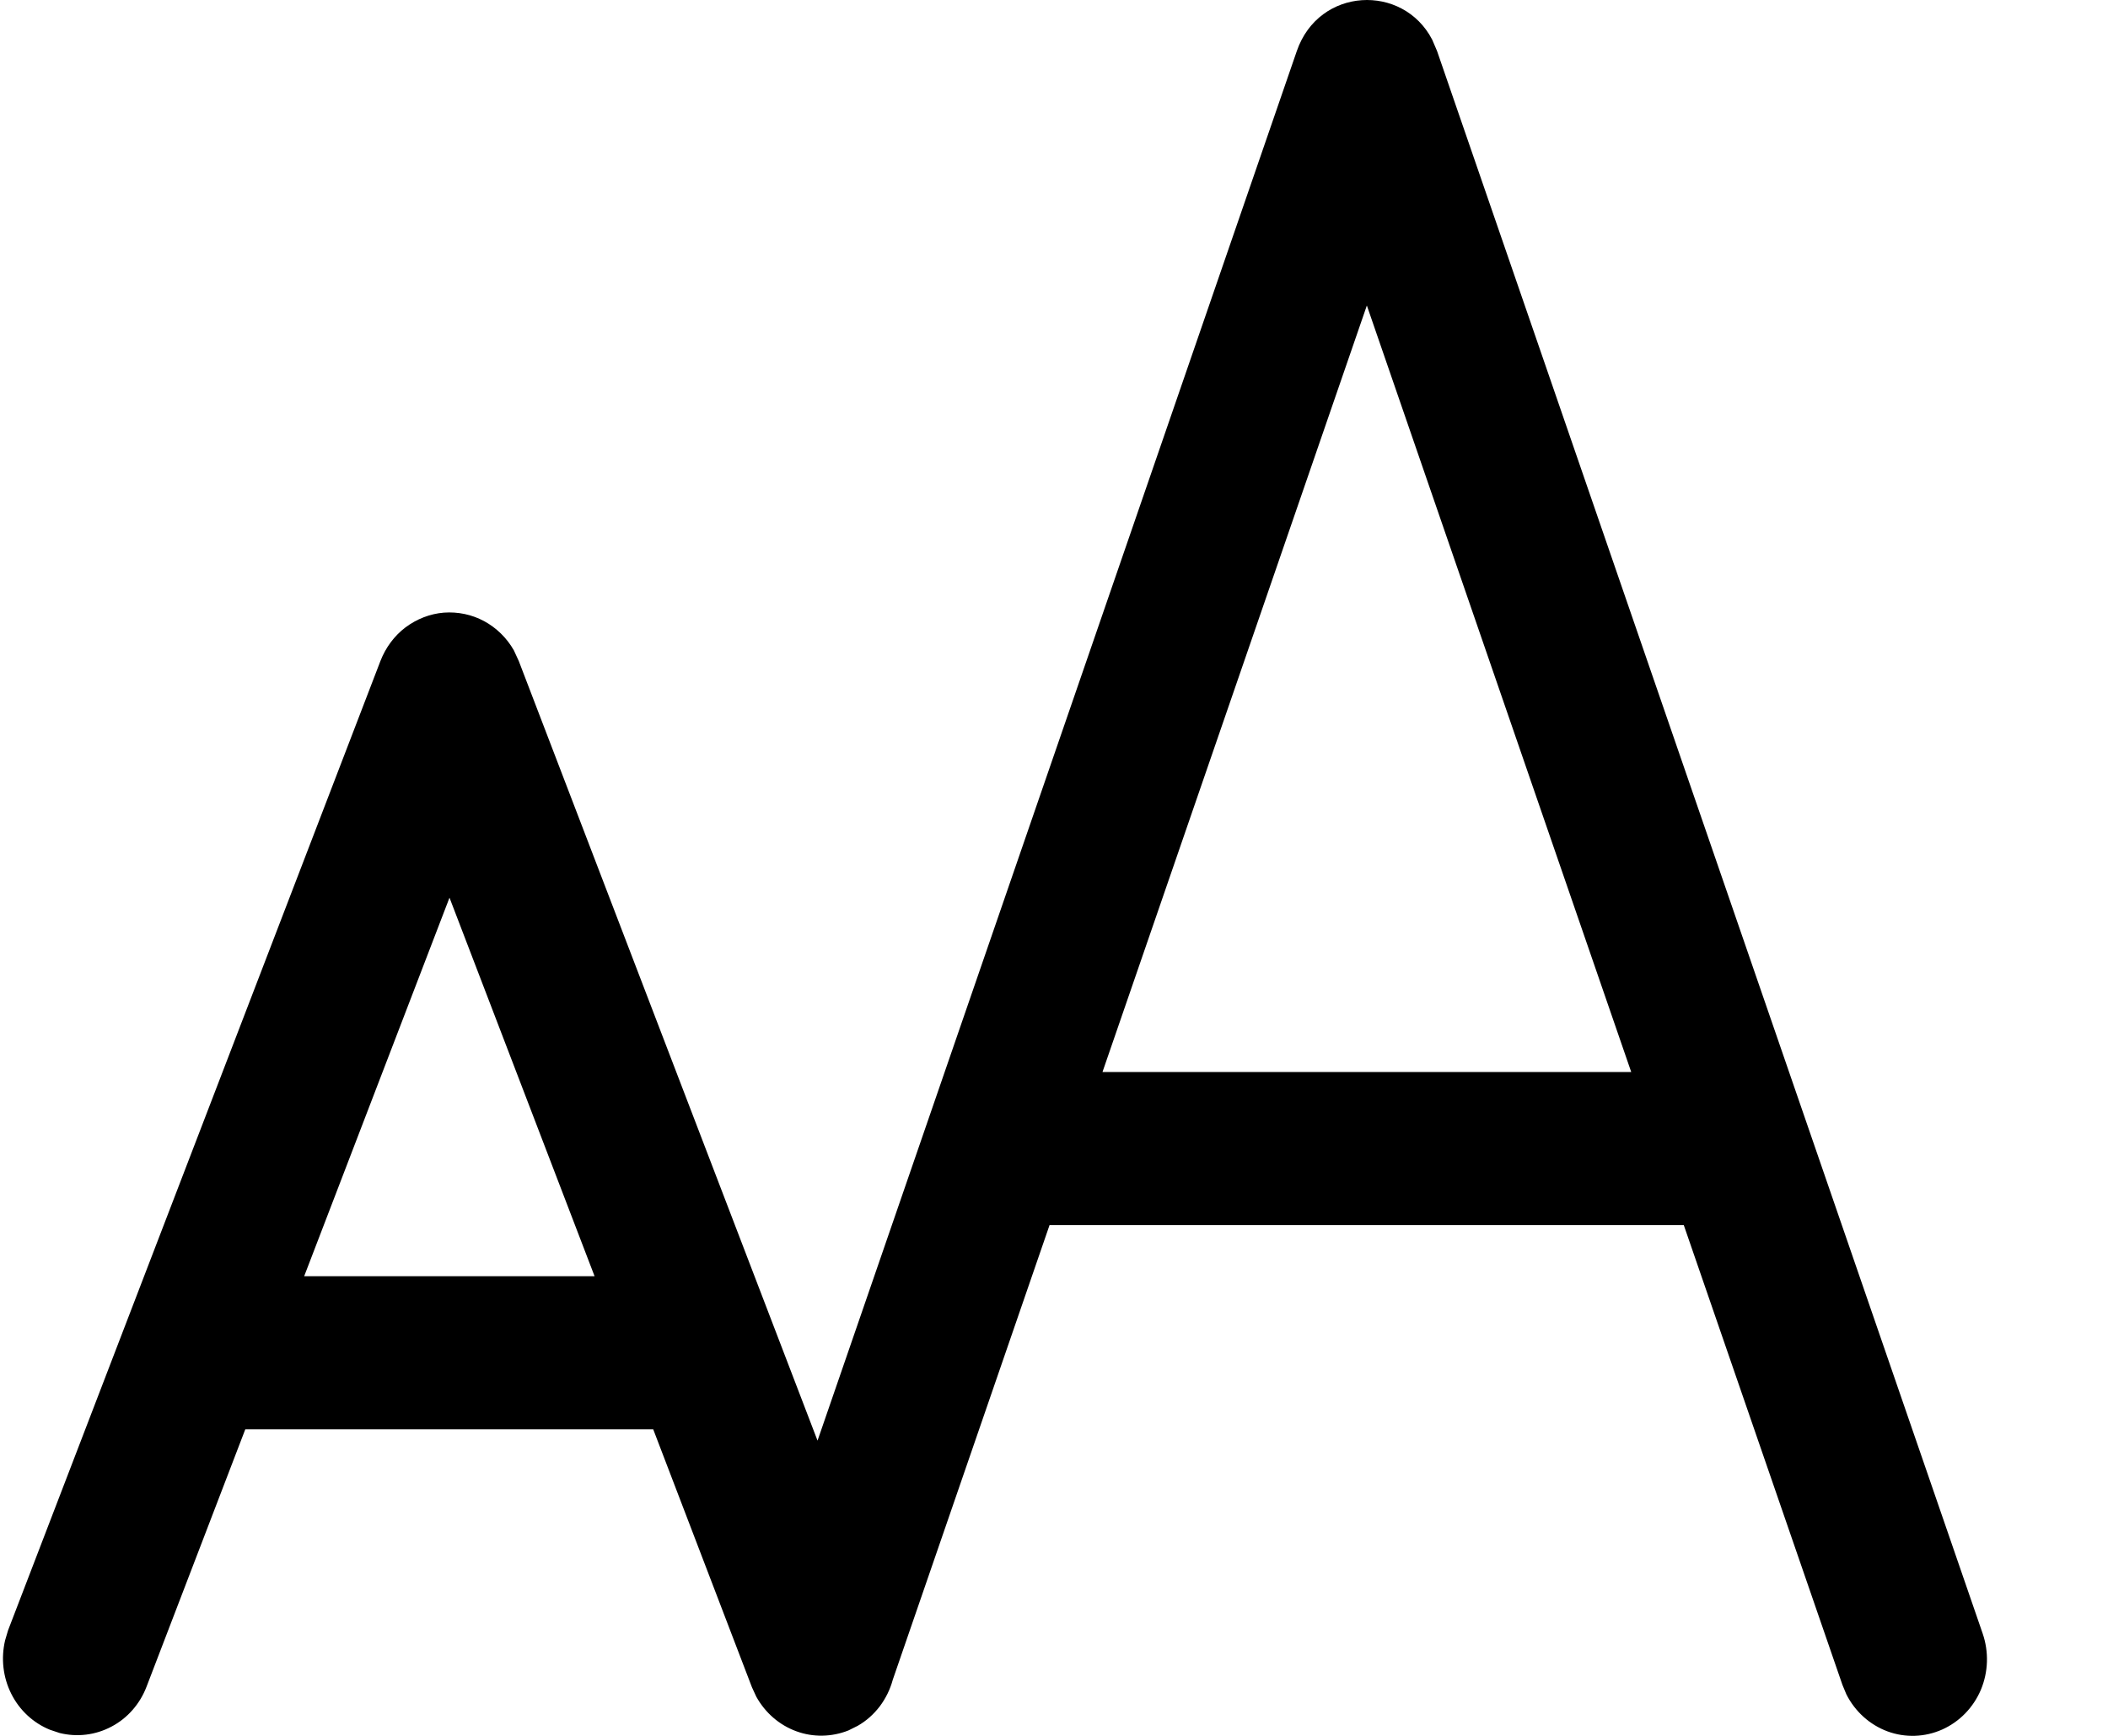
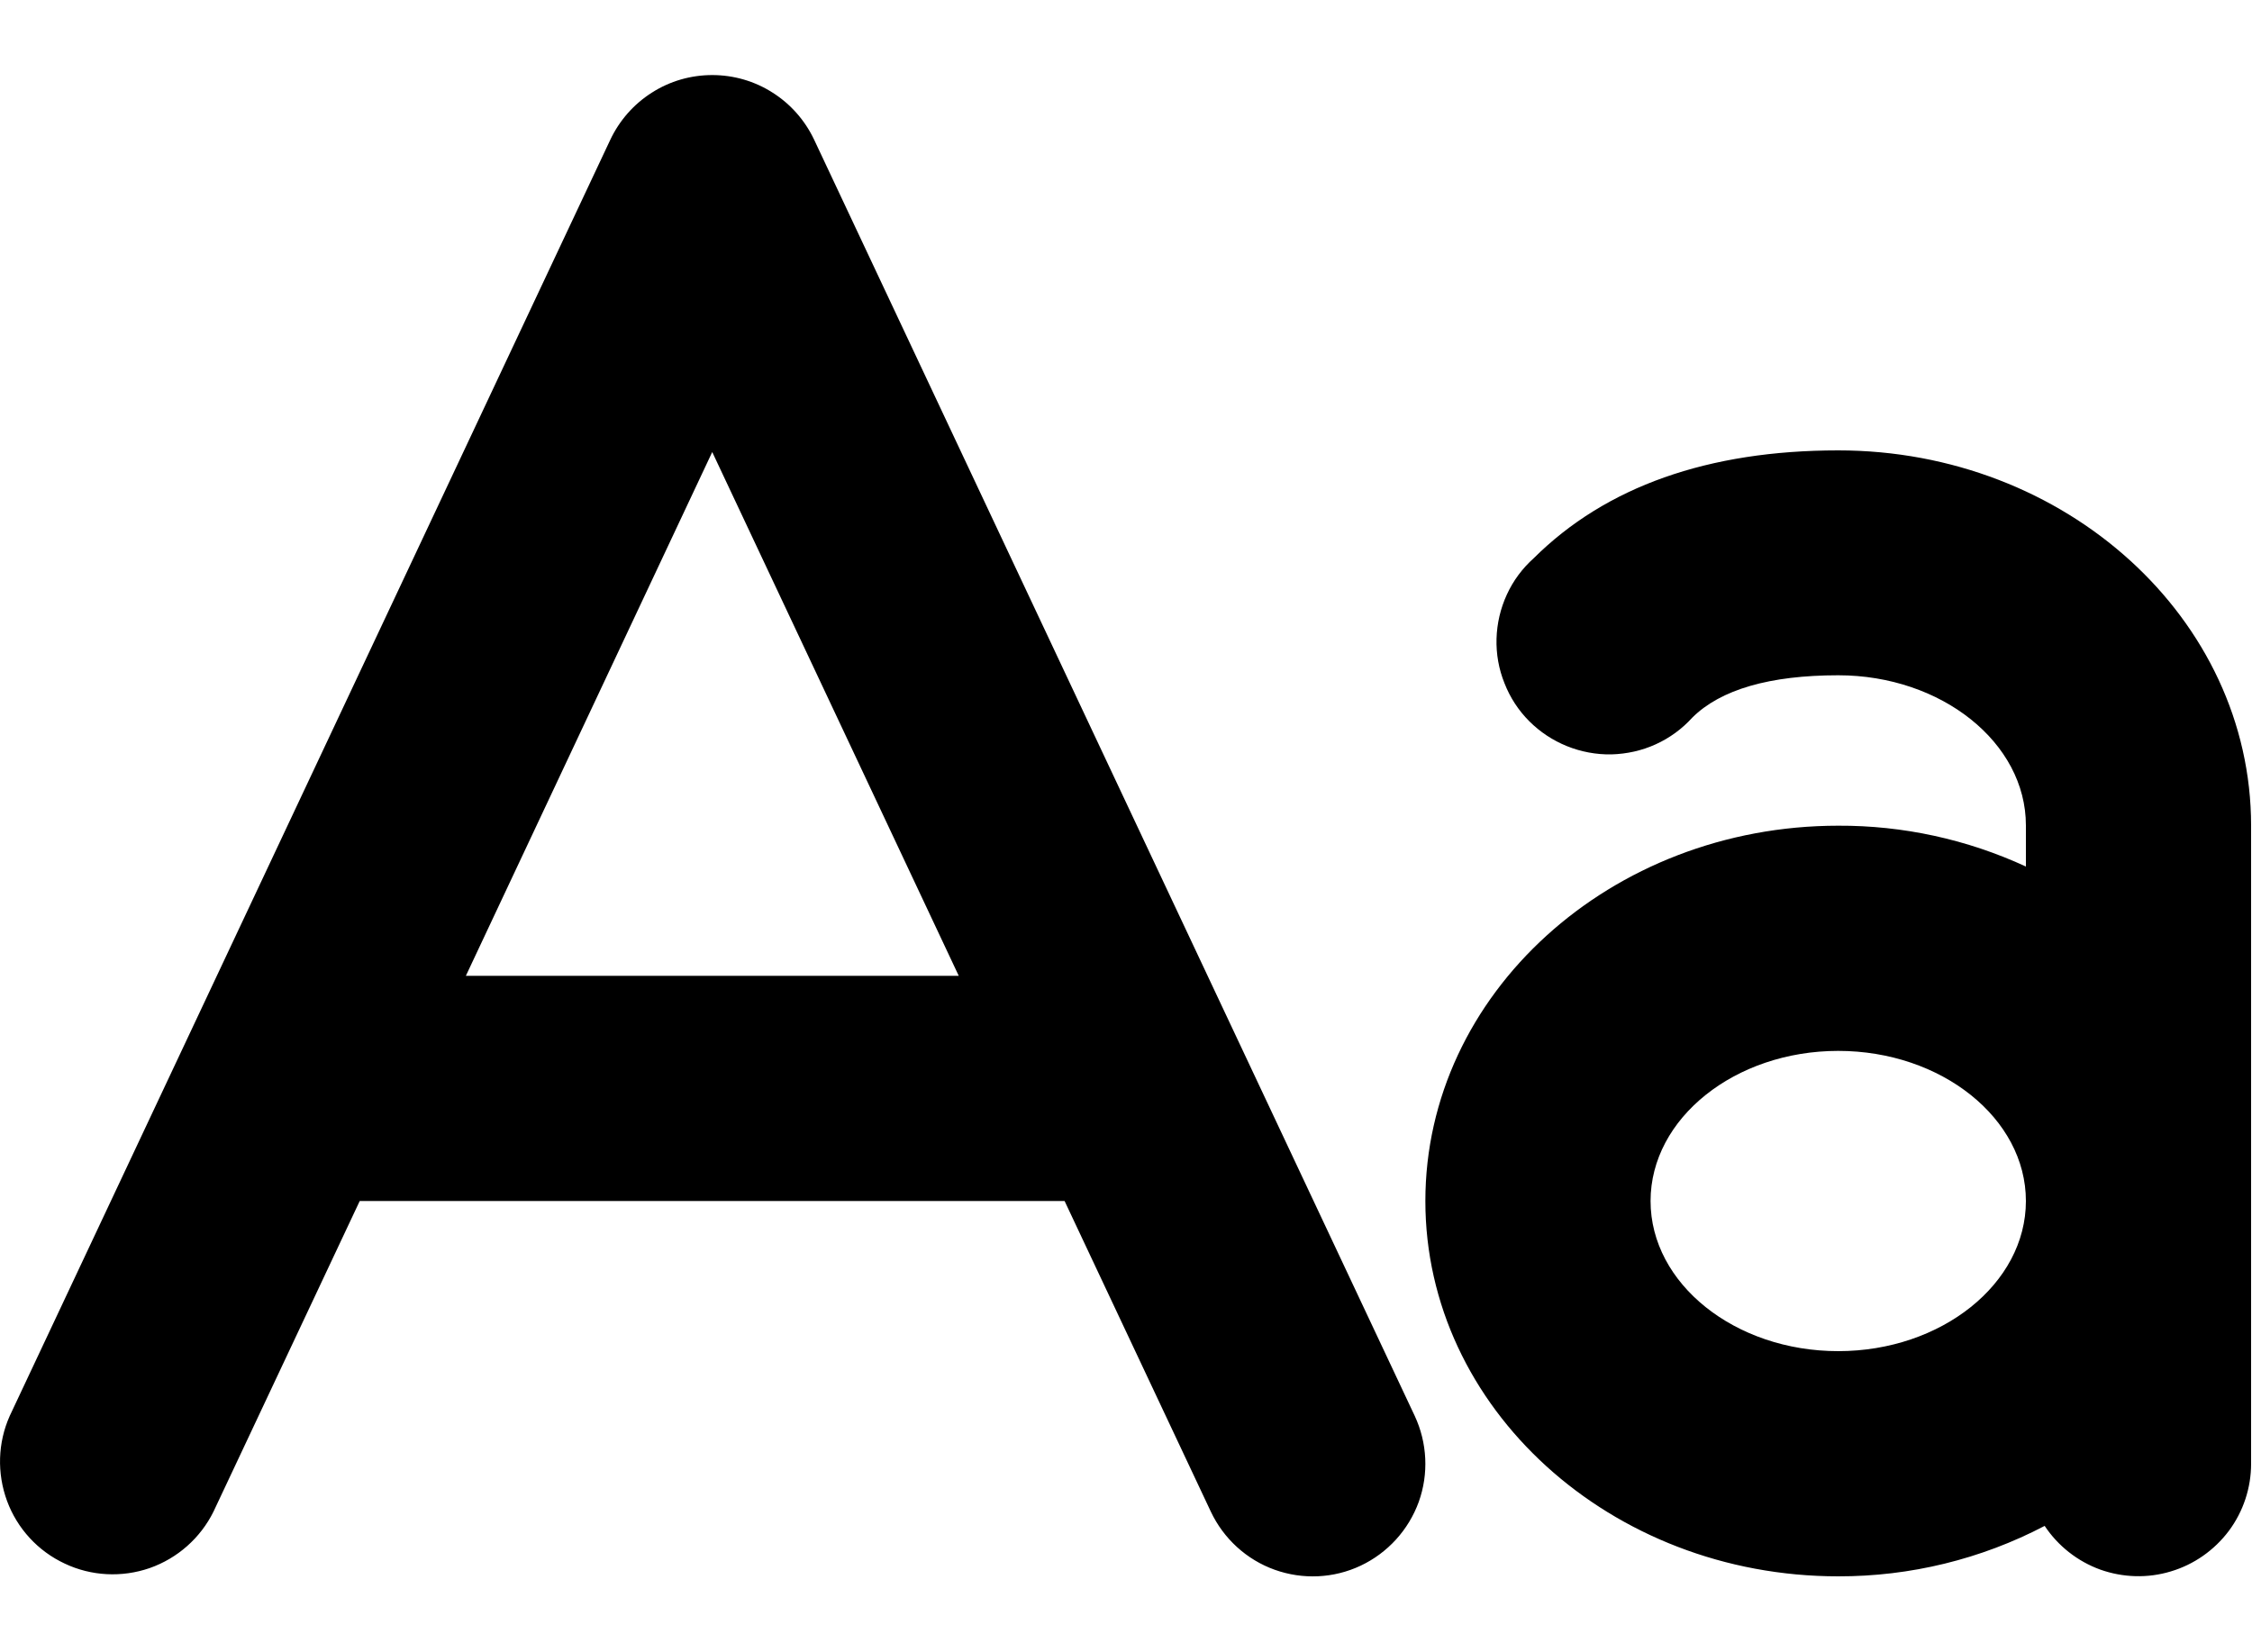
- <svg xmlns="http://www.w3.org/2000/svg" width="17" height="14" viewBox="0 0 17 14" fill="none">
-   <path d="M6.593 11.619L10.458 0.412C10.636 -0.105 11.314 -0.135 11.55 0.32L11.589 0.411L15.989 13.174C16.04 13.322 16.035 13.484 15.975 13.628C15.914 13.772 15.803 13.886 15.663 13.949C15.523 14.011 15.366 14.017 15.222 13.964C15.079 13.911 14.96 13.804 14.89 13.665L14.858 13.588L13.579 9.881H8.464L7.2 13.547C7.179 13.625 7.143 13.698 7.095 13.762C7.046 13.826 6.986 13.88 6.917 13.919L6.843 13.956C6.708 14.01 6.558 14.013 6.422 13.963C6.285 13.913 6.171 13.814 6.099 13.684L6.064 13.608L5.268 11.528H1.978L1.182 13.603C1.129 13.742 1.029 13.857 0.9 13.925C0.771 13.994 0.622 14.012 0.481 13.977L0.403 13.951C0.268 13.896 0.157 13.793 0.091 13.661C0.024 13.528 0.007 13.375 0.041 13.23L0.065 13.149L3.068 5.331C3.11 5.223 3.179 5.129 3.27 5.06C3.361 4.992 3.468 4.95 3.58 4.941C3.693 4.933 3.805 4.956 3.905 5.01C4.004 5.064 4.087 5.145 4.144 5.245L4.184 5.332L6.593 11.619ZM3.625 7.24L2.453 10.293H4.795L3.625 7.24ZM11.023 2.464L8.891 8.646H13.155L11.023 2.464Z" fill="black" />
+ <svg xmlns="http://www.w3.org/2000/svg" width="15" height="11" viewBox="0 0 15 11" fill="none">
+   <path d="M5.423 0.931C5.362 0.802 5.266 0.693 5.146 0.617C5.026 0.54 4.886 0.5 4.744 0.5C4.602 0.5 4.462 0.54 4.342 0.617C4.222 0.693 4.126 0.802 4.065 0.931L0.065 9.431C-0.015 9.61 -0.021 9.813 0.047 9.998C0.115 10.182 0.253 10.332 0.431 10.415C0.608 10.499 0.812 10.509 0.997 10.445C1.182 10.38 1.335 10.245 1.422 10.069L2.396 8H7.091L8.065 10.069C8.15 10.249 8.303 10.389 8.49 10.456C8.677 10.523 8.883 10.514 9.063 10.429C9.243 10.344 9.382 10.191 9.45 10.004C9.517 9.817 9.507 9.611 9.423 9.431L5.423 0.931ZM3.103 6.5L4.744 3.011L6.386 6.5H3.103ZM12.244 3C11.378 3 10.696 3.241 10.216 3.718C10.14 3.786 10.079 3.868 10.037 3.96C9.994 4.053 9.971 4.153 9.968 4.254C9.965 4.356 9.983 4.457 10.021 4.551C10.058 4.646 10.114 4.732 10.186 4.804C10.258 4.876 10.343 4.932 10.437 4.97C10.531 5.008 10.633 5.027 10.734 5.025C10.836 5.022 10.936 5 11.028 4.958C11.121 4.916 11.204 4.855 11.272 4.78C11.46 4.593 11.788 4.498 12.244 4.498C12.931 4.498 13.494 4.946 13.494 5.498V5.772C13.102 5.591 12.675 5.498 12.244 5.5C10.728 5.5 9.494 6.621 9.494 8C9.494 9.379 10.728 10.5 12.244 10.5C12.723 10.501 13.195 10.386 13.619 10.164C13.708 10.298 13.838 10.4 13.989 10.455C14.141 10.509 14.306 10.514 14.46 10.467C14.614 10.421 14.749 10.326 14.846 10.197C14.942 10.068 14.994 9.911 14.994 9.75V5.5C14.994 4.121 13.76 3 12.244 3ZM12.244 9C11.556 9 10.994 8.551 10.994 8C10.994 7.449 11.556 7 12.244 7C12.931 7 13.494 7.449 13.494 8C13.494 8.551 12.931 9 12.244 9Z" fill="black" />
</svg>
